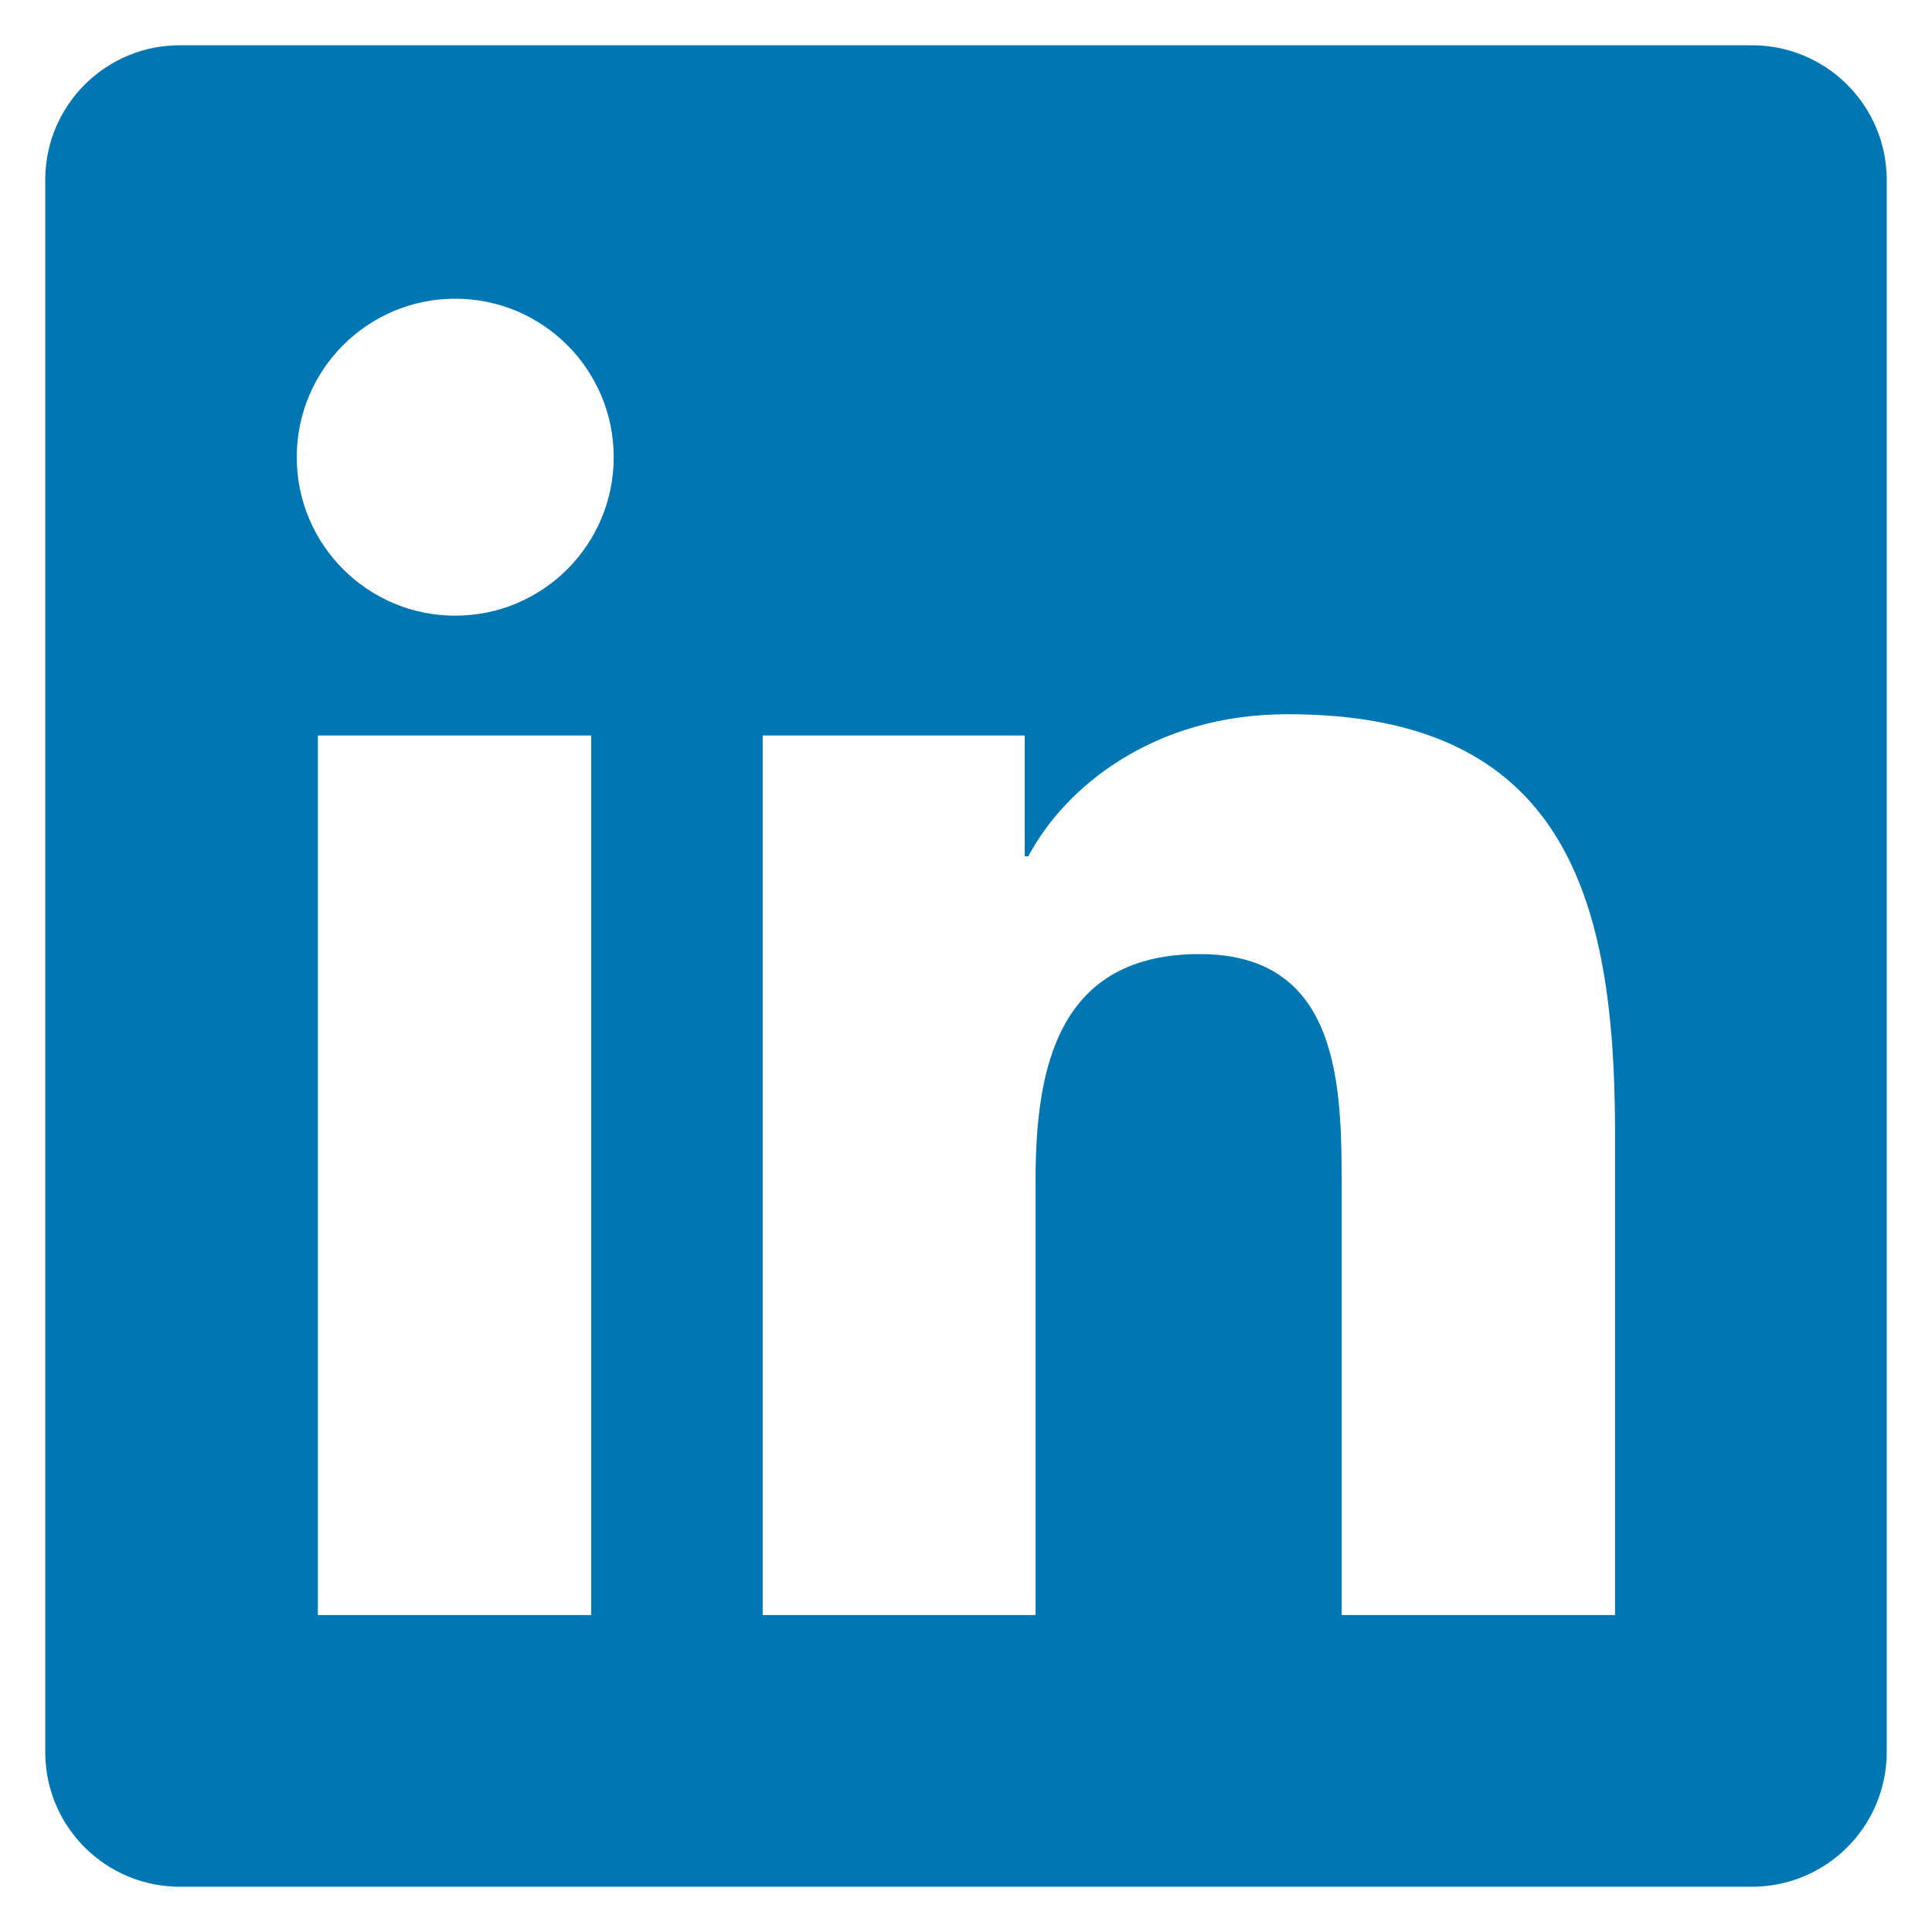
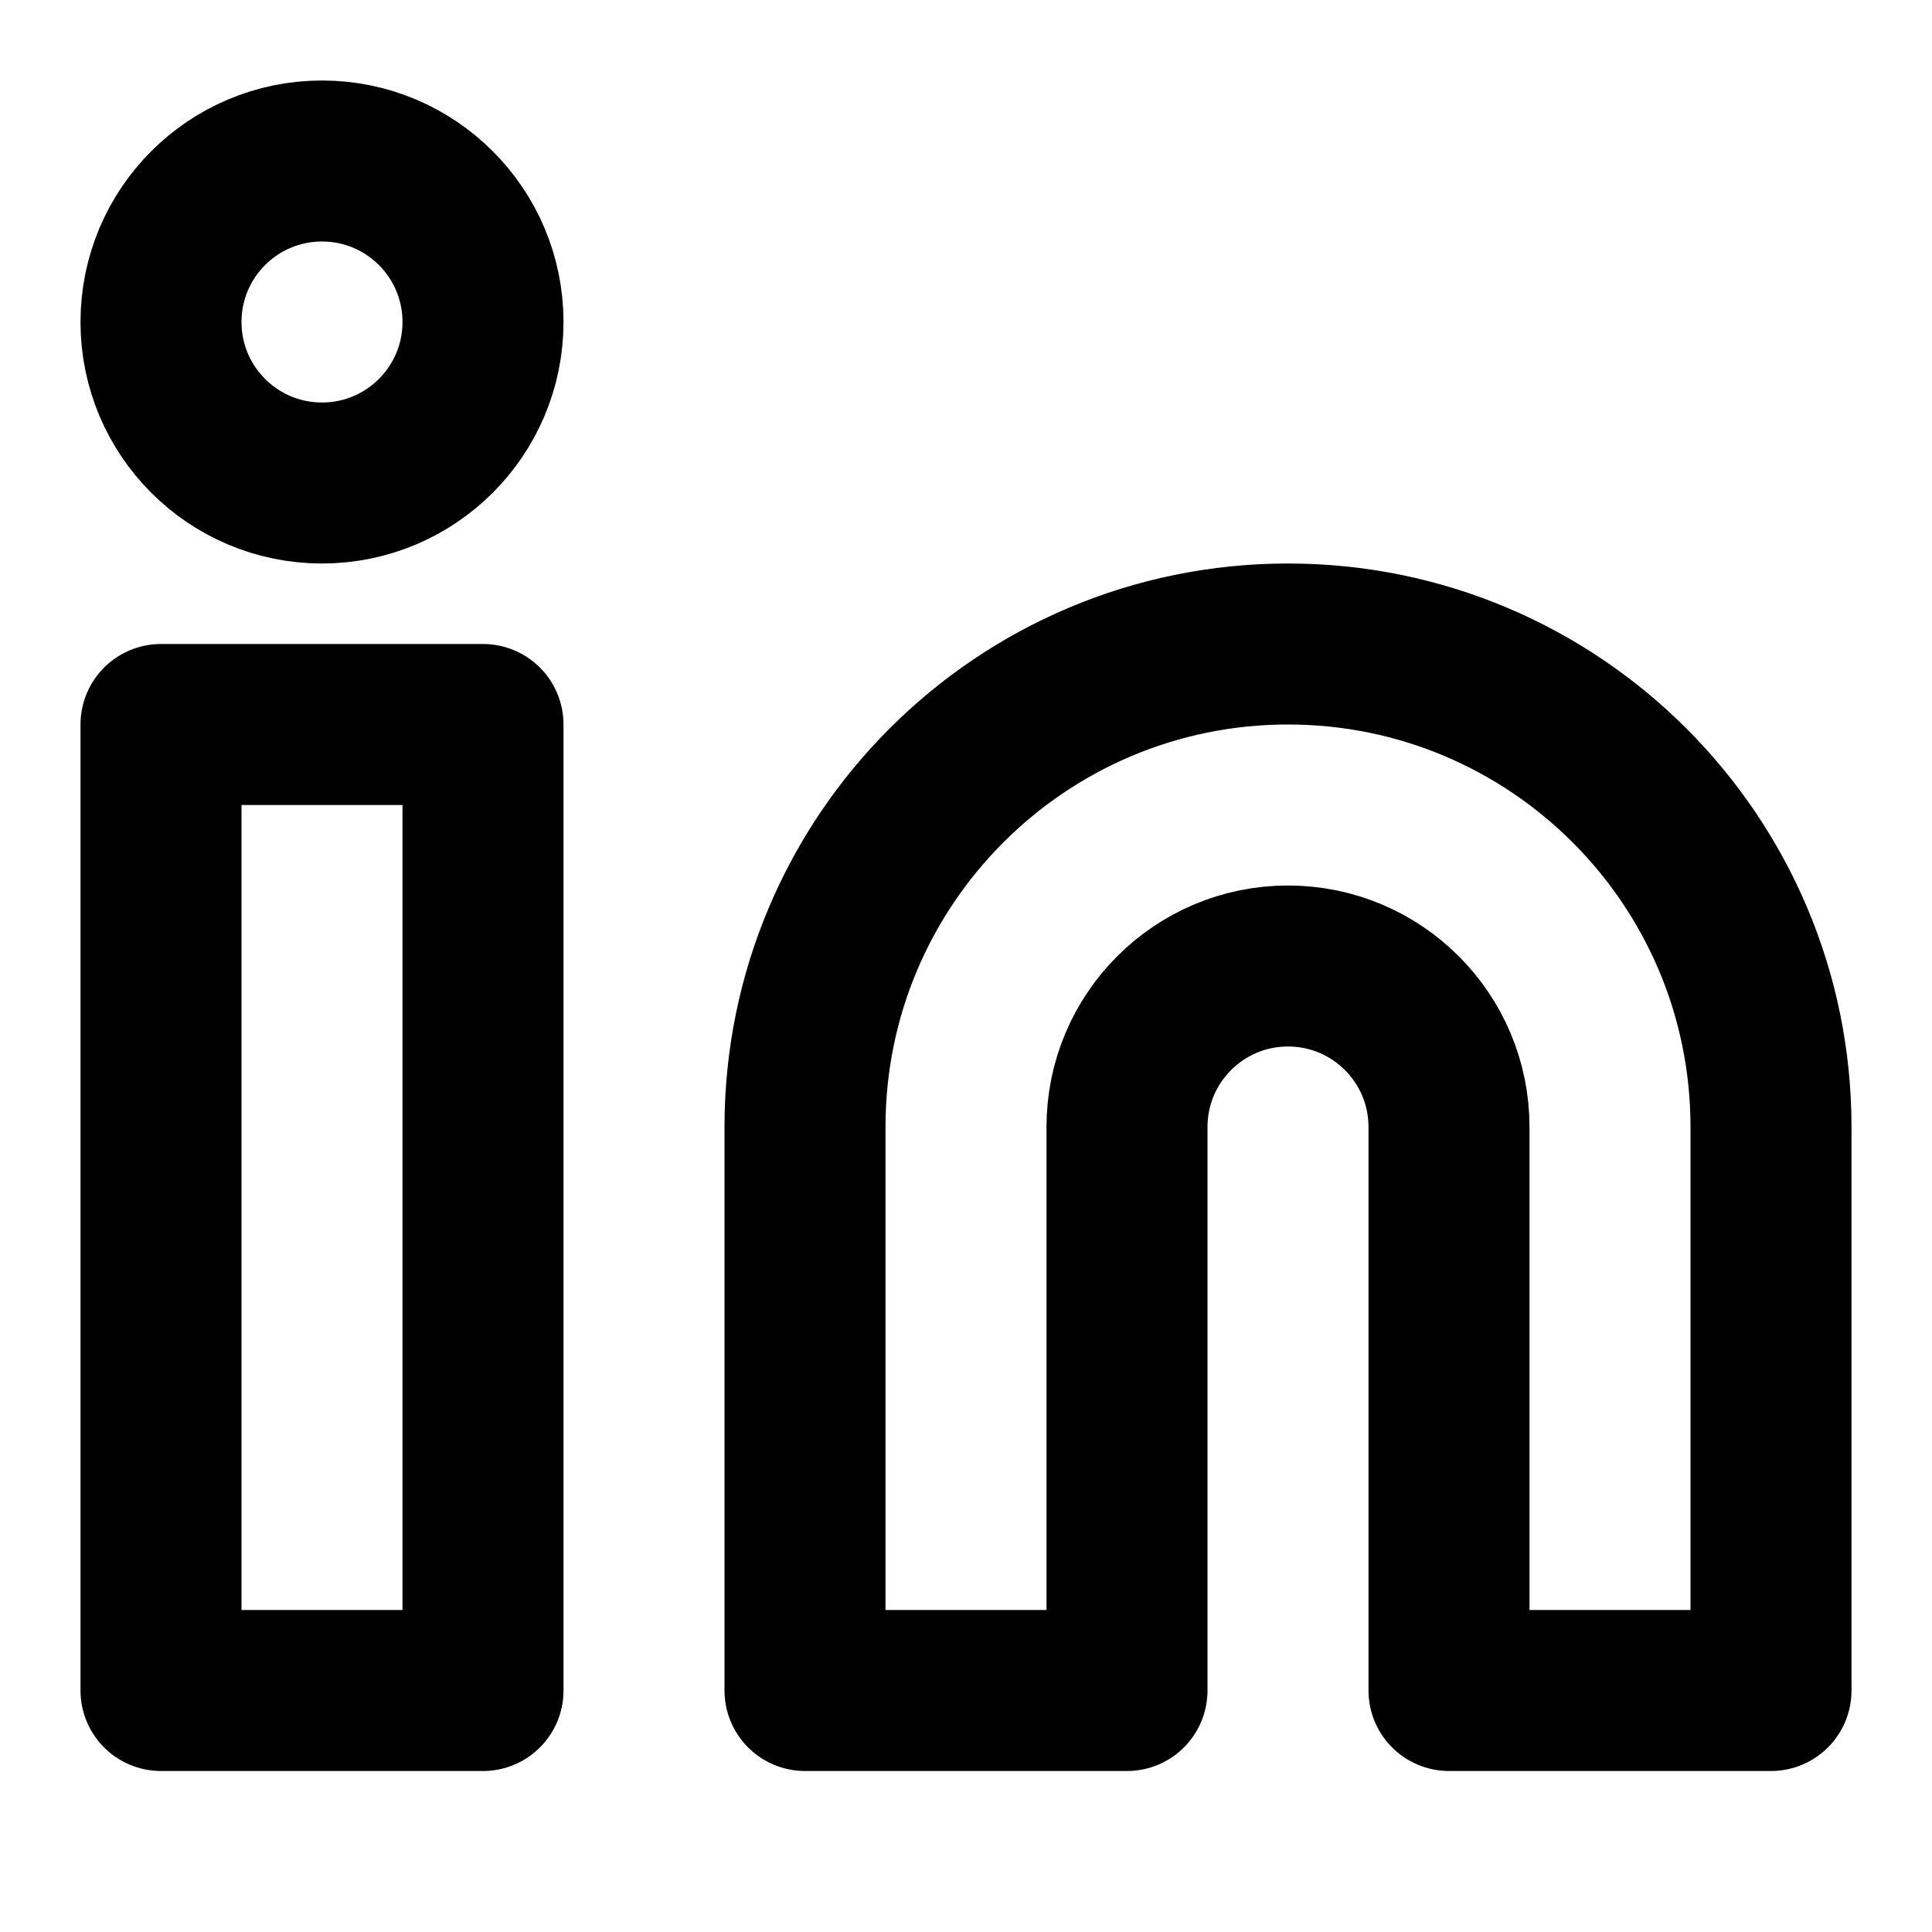
- <svg xmlns="http://www.w3.org/2000/svg" viewBox="0 0 128 128">
-   <path fill="#0076B2" d="M116 3H12a8.91 8.91 0 00-9 8.8v104.42A8.91 8.91 0 0012 125h104a8.93 8.93 0 009-8.81V11.77A8.93 8.93 0 00116 3zM39.17 107H21.06V48.73h18.11zm-9-66.21a10.5 10.5 0 1110.49-10.5 10.5 10.5 0 01-10.49 10.5zM107 107H88.89V78.65c0-6.75-.12-15.44-9.41-15.44s-10.87 7.36-10.87 14.94V107H50.53V48.73h17.36v8h.24c2.42-4.58 8.32-9.41 17.13-9.41C103.6 47.28 107 59.35 107 75z" />
+ <svg xmlns="http://www.w3.org/2000/svg" width="24" height="24" viewBox="0 0 24 24" fill="none" stroke="currentColor" stroke-width="2" stroke-linecap="round" stroke-linejoin="round" class="feather feather-linkedin">
+   <path d="M16 8a6 6 0 0 1 6 6v7h-4v-7a2 2 0 0 0-2-2 2 2 0 0 0-2 2v7h-4v-7a6 6 0 0 1 6-6z" />
+   <rect x="2" y="9" width="4" height="12" />
+   <circle cx="4" cy="4" r="2" />
</svg>
